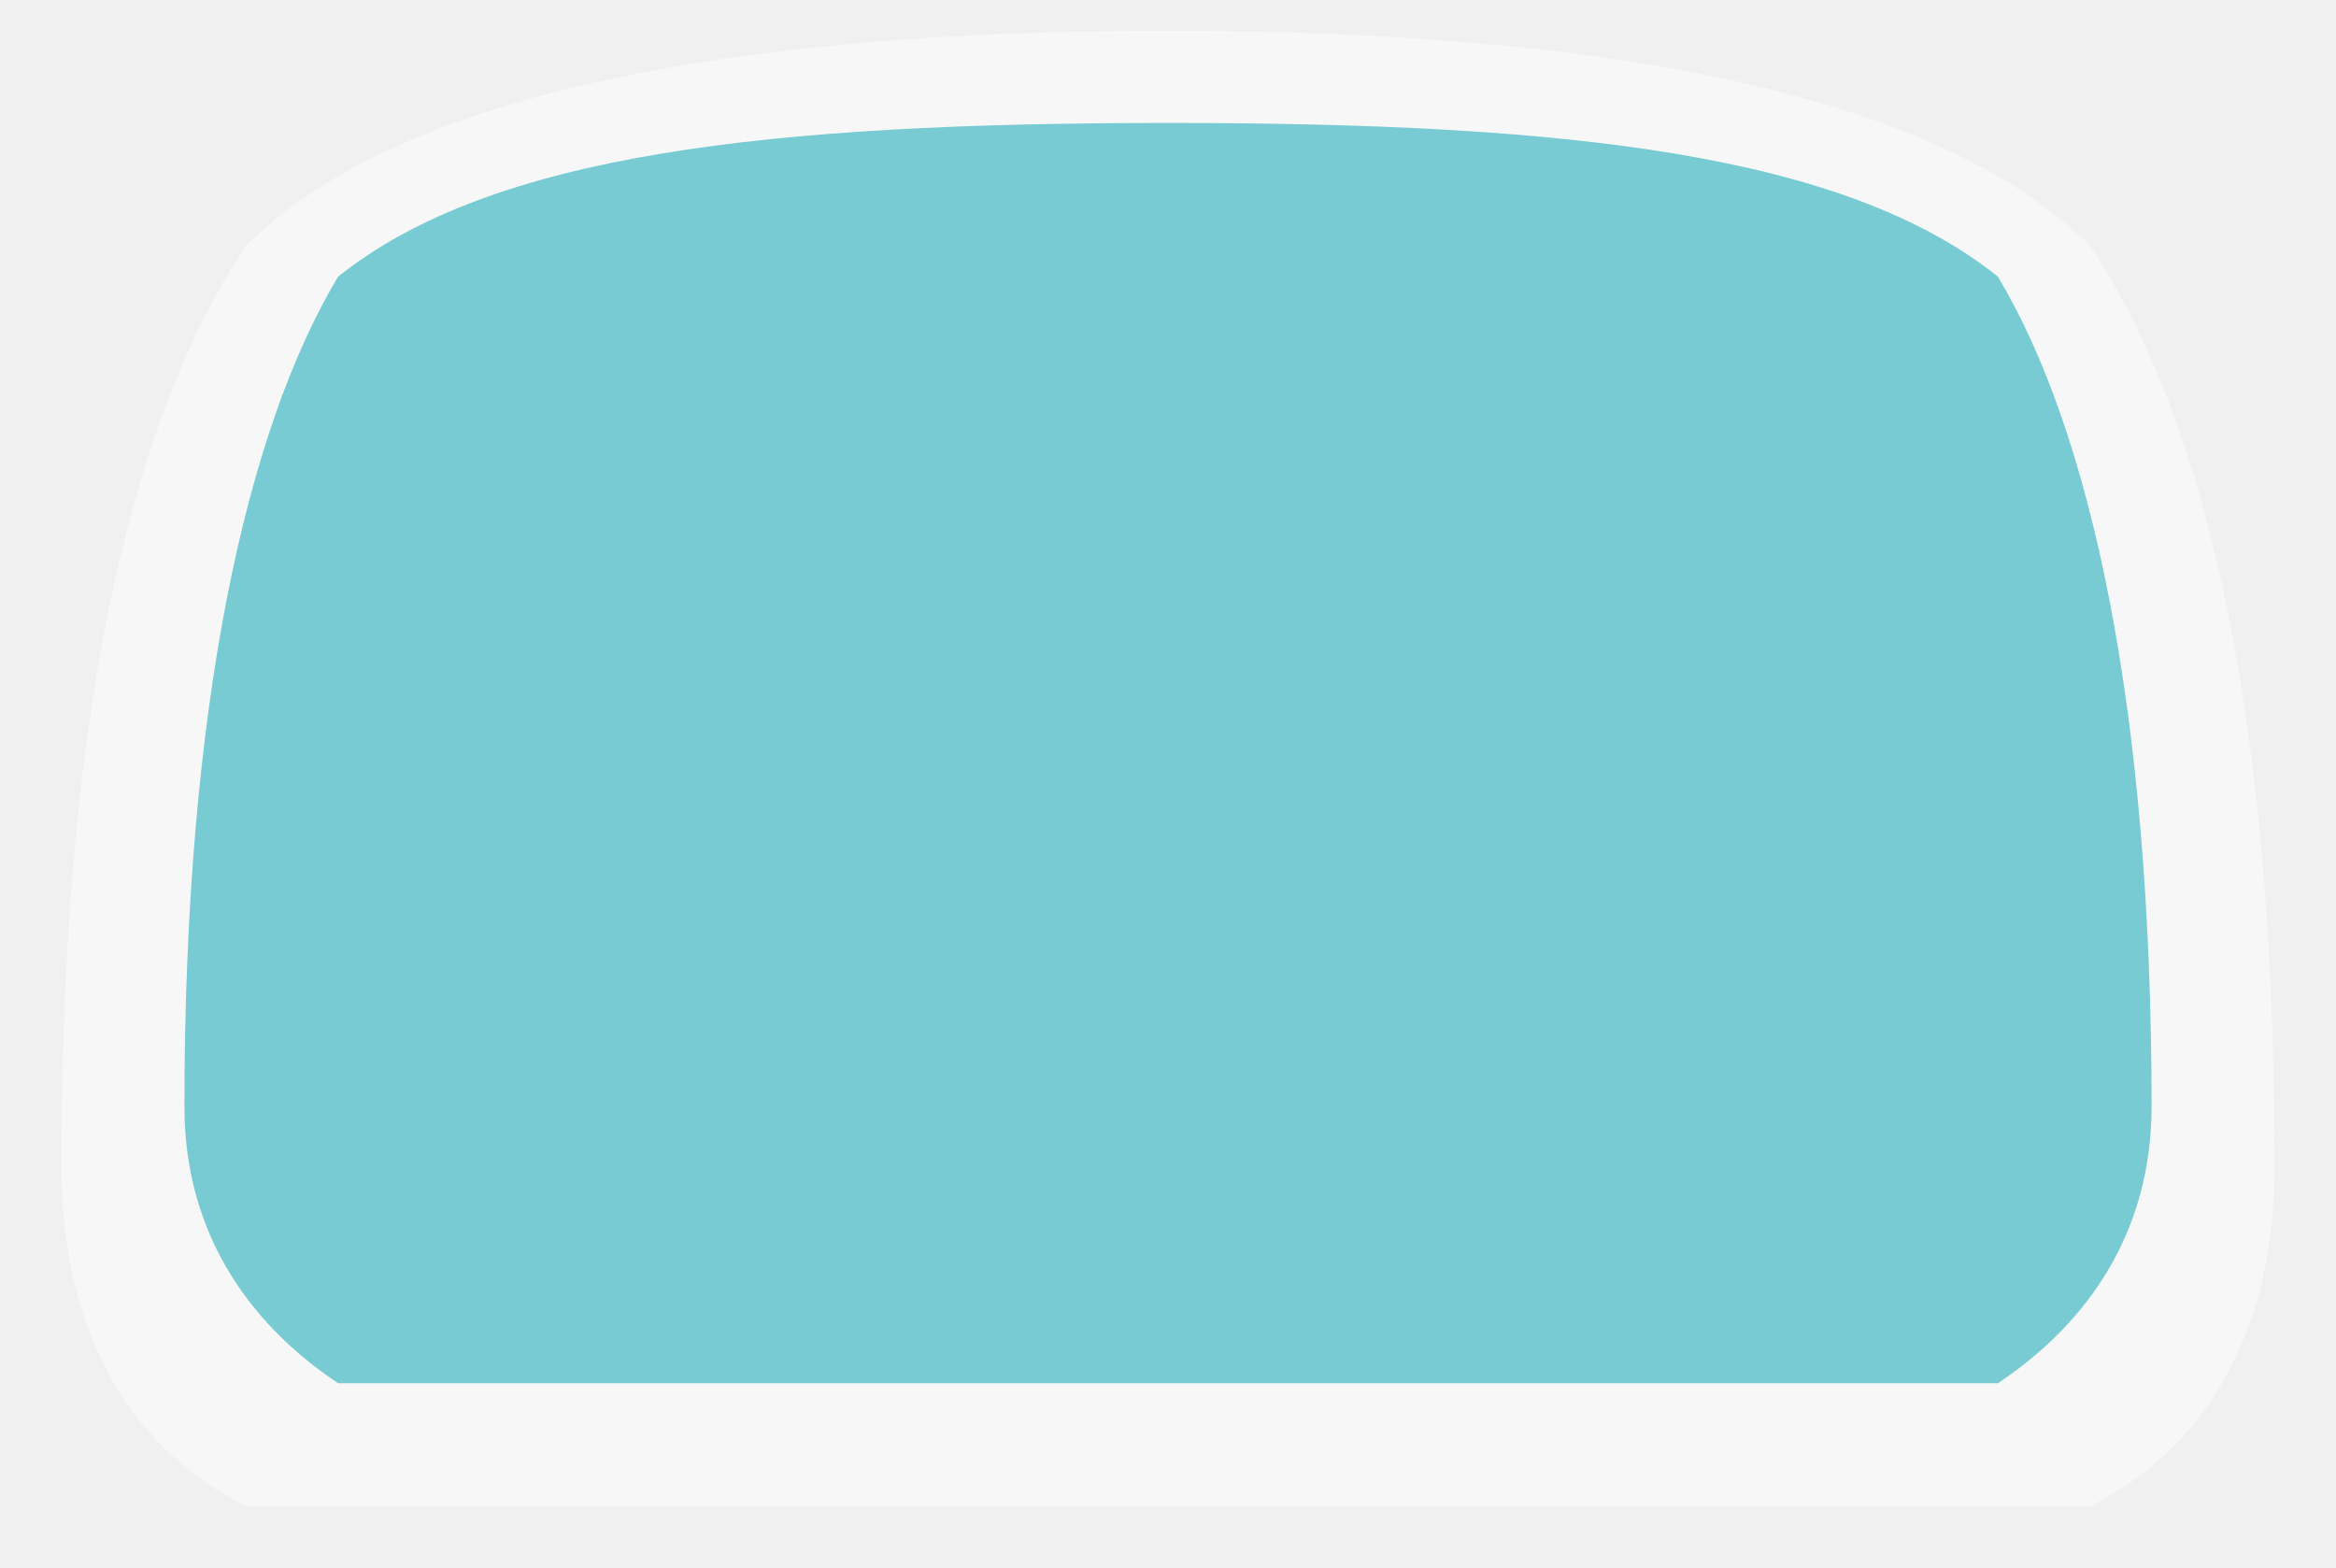
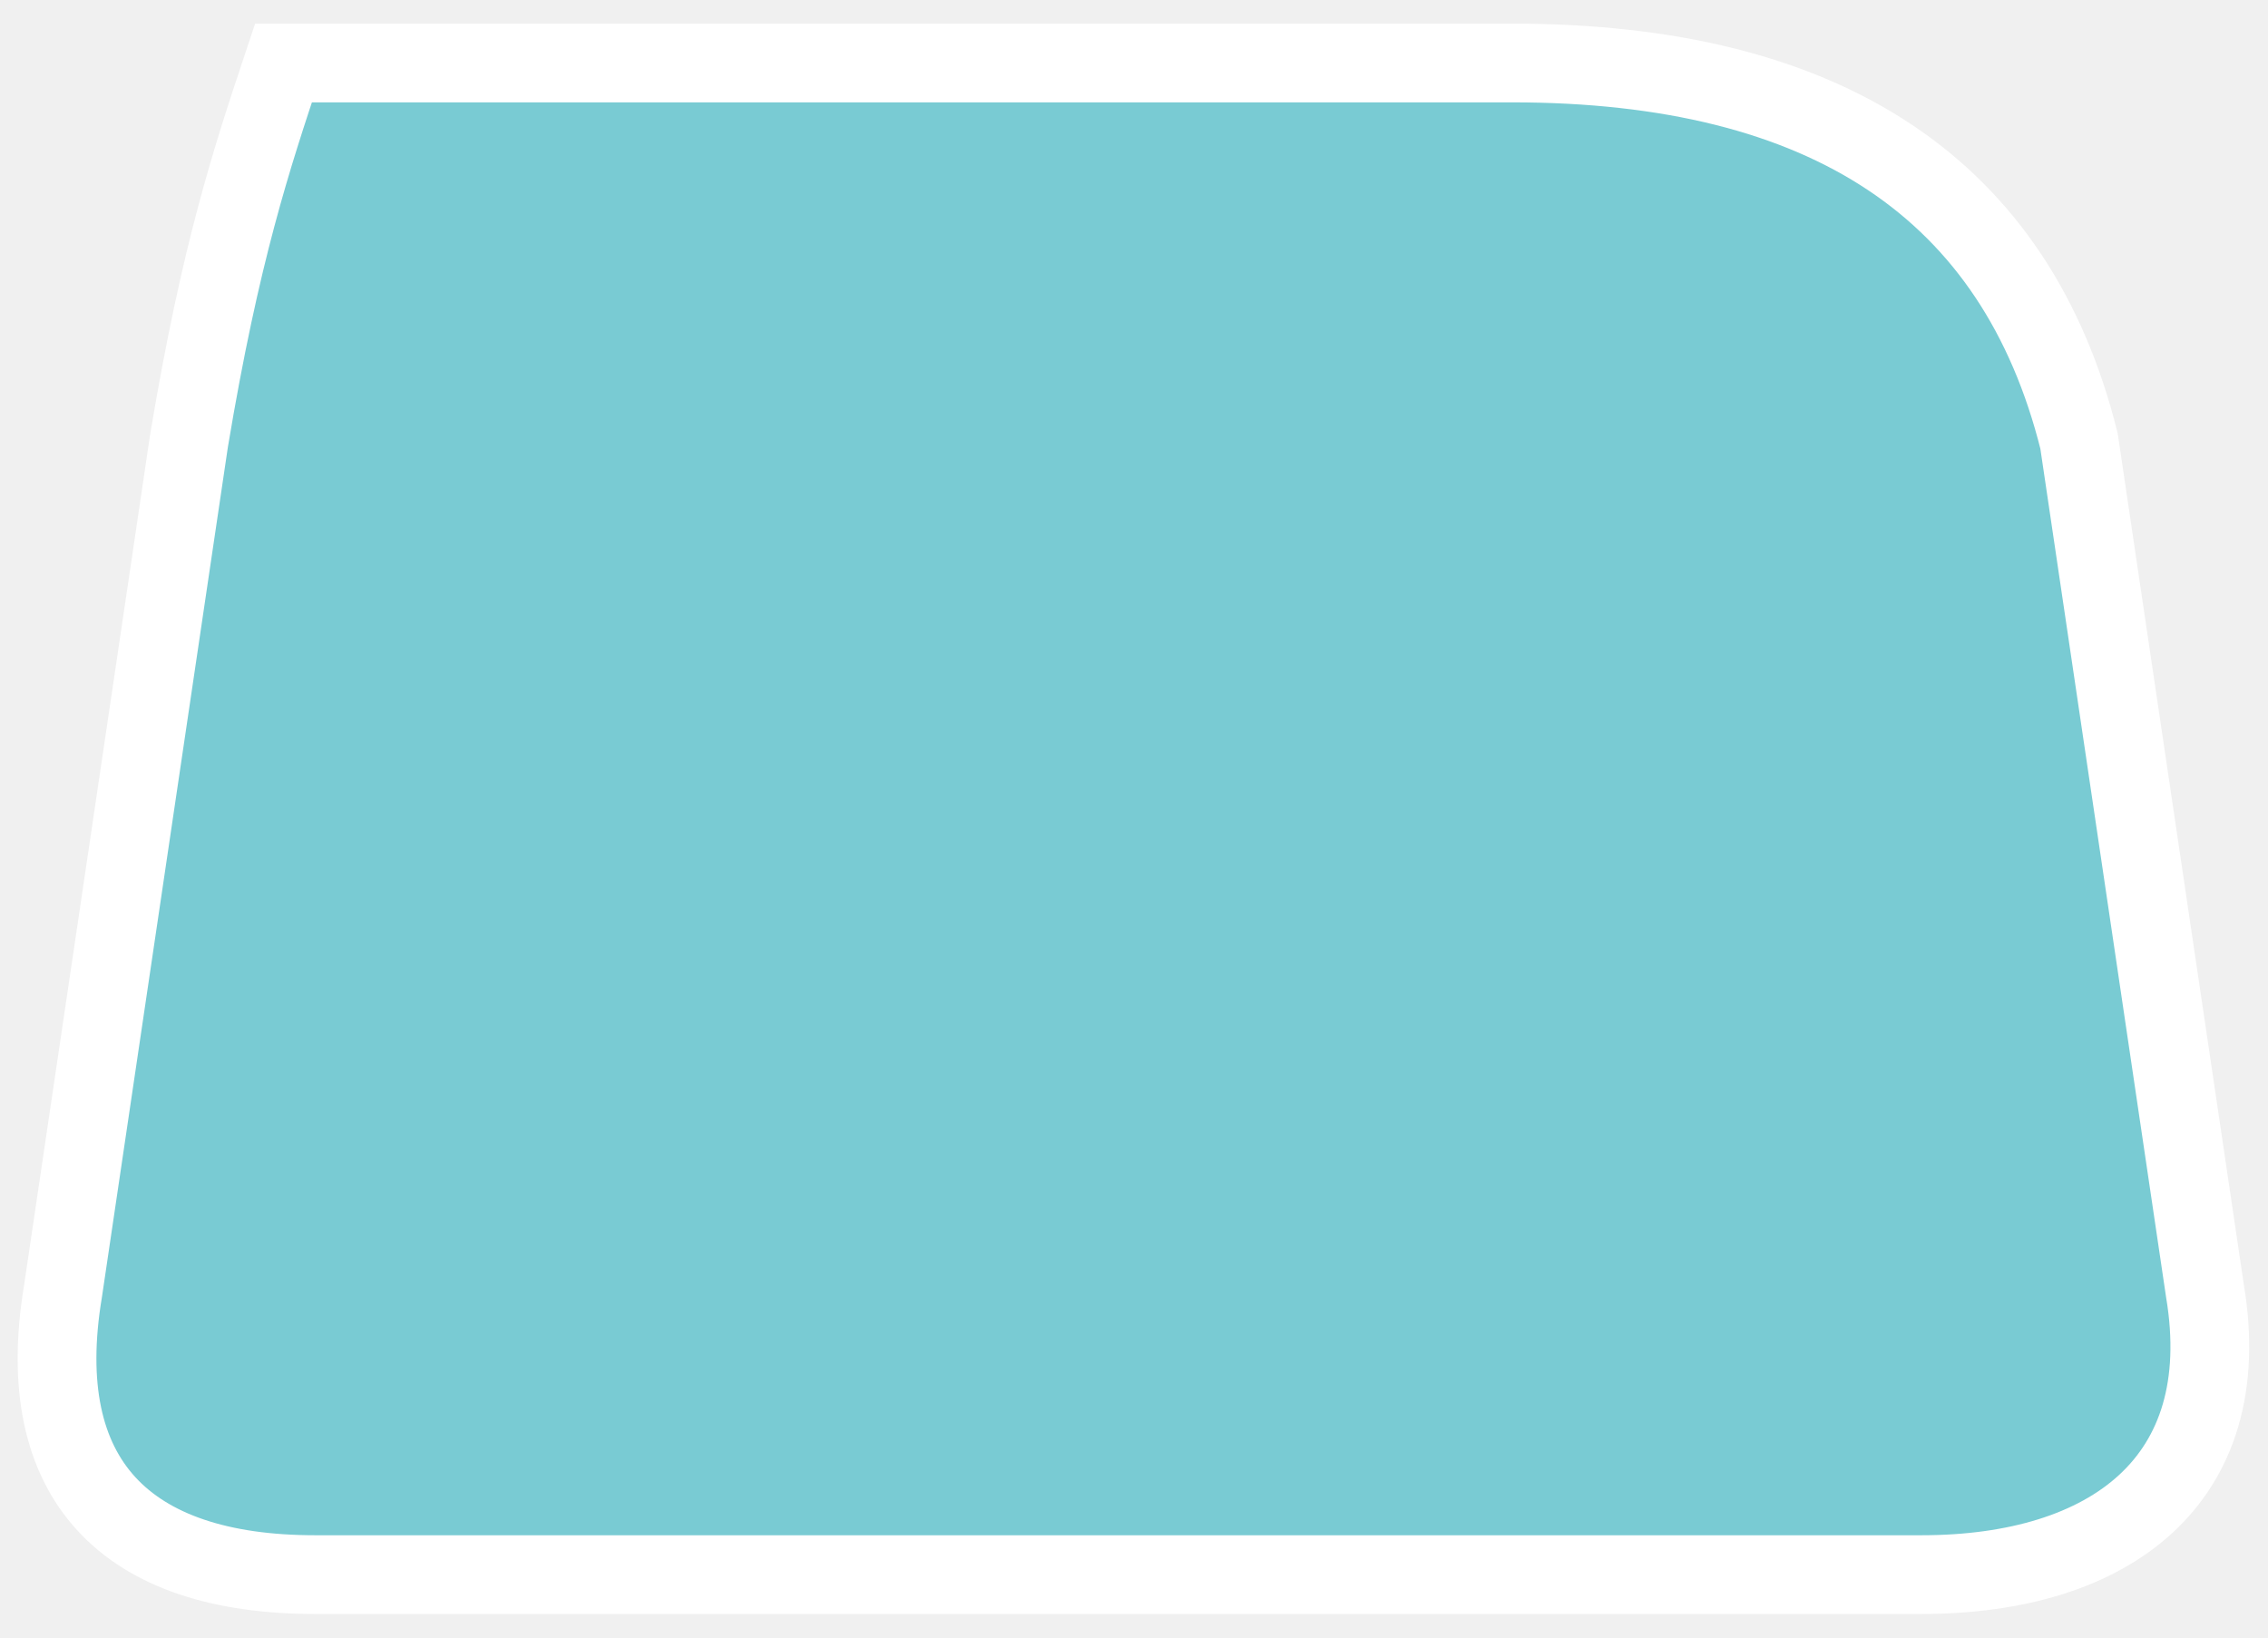
- <svg xmlns="http://www.w3.org/2000/svg" width="76" height="51" viewBox="0 0 76 51">
-   <path d="M8 8 C13 3, 24 1, 38 1 C52 1, 63 3, 68 8            C72 14, 74 24, 74 38            C74 43, 72 47, 68 49            H8            C4 47, 2 43, 2 38            C2 24, 4 14, 8 8 Z" fill="#f7f7f7" />
-   <path d="M11 9 C16 5, 25 4, 38 4 C51 4, 60 5, 65 9            C68 14, 70 23, 70 36            C70 40, 68 43, 65 45            H11            C8 43, 6 40, 6 36            C6 23, 8 14, 11 9 Z" fill="#78cbd3" />
+ <svg xmlns="http://www.w3.org/2000/svg" width="72" height="52" viewBox="0 0 72 52">
+   <path d="M9 2 H48 C58 2 64 6 66 14 L70 41            C71 47 67 50 61 50 H10            C4 50 1 47 2 41 L6 14            C7 8 8 5 9 2 Z" fill="#79cbd3" stroke="#ffffff" stroke-width="2.5" />
</svg>
